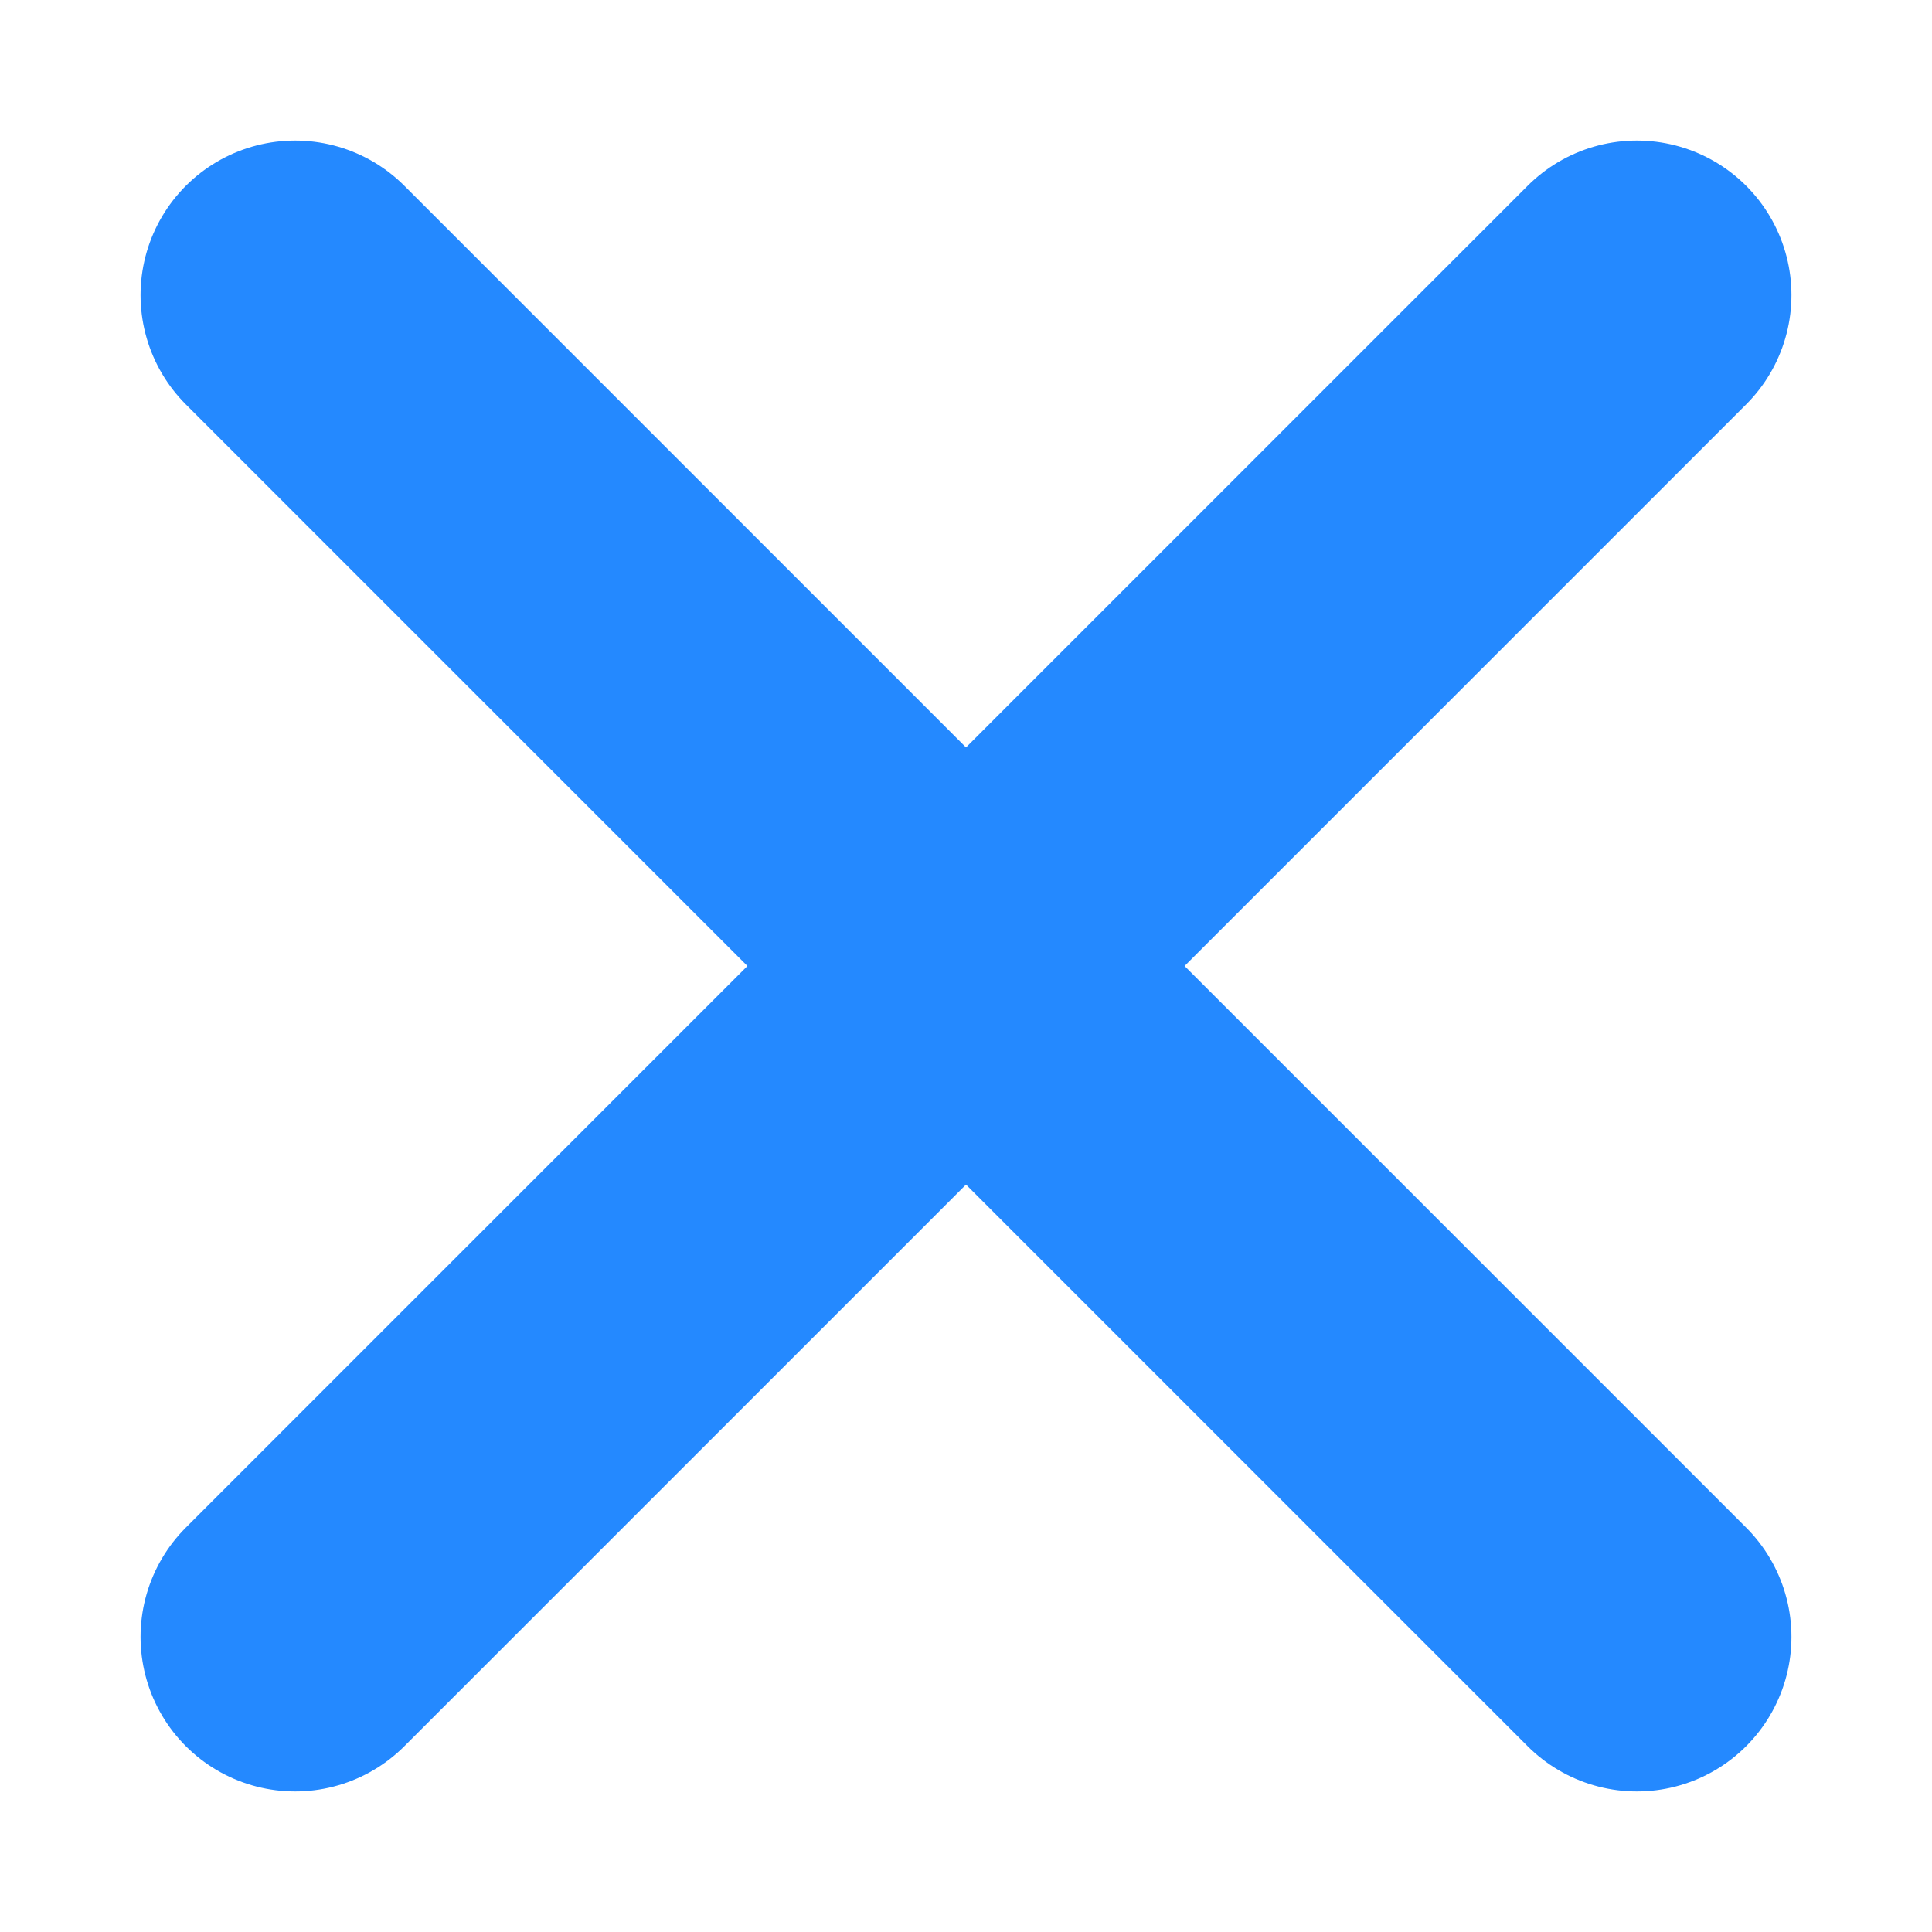
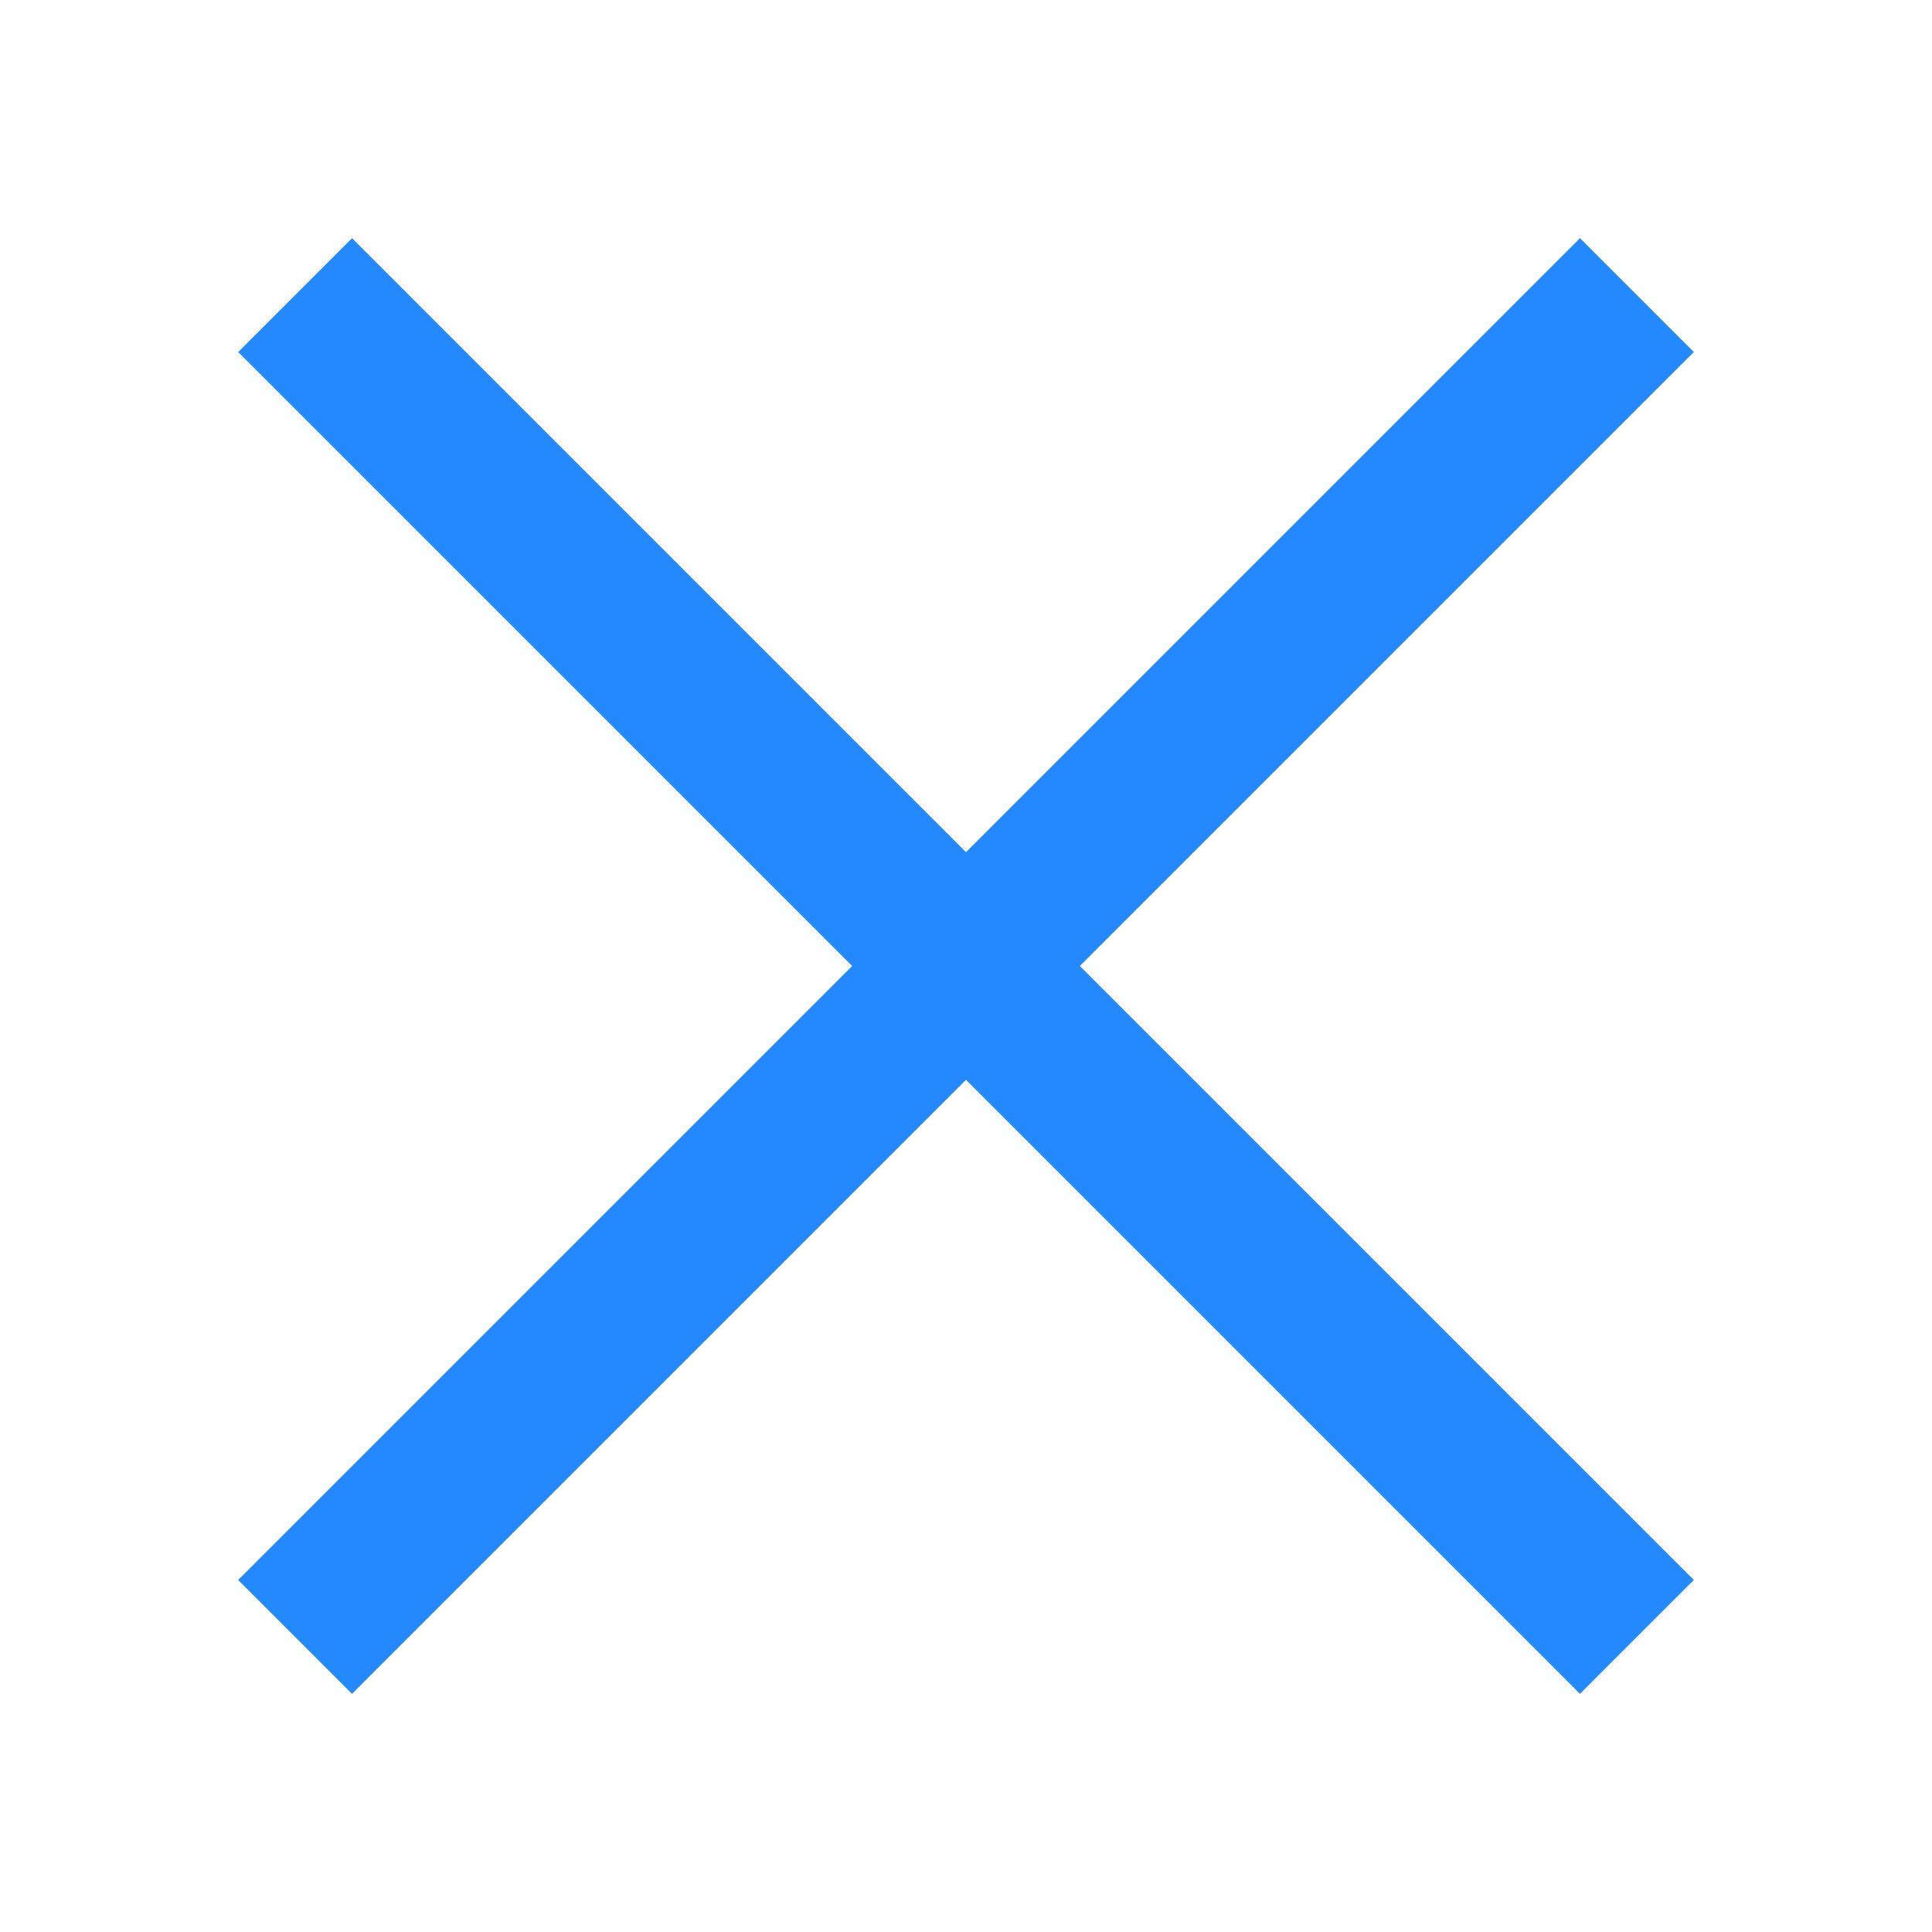
<svg xmlns="http://www.w3.org/2000/svg" width="12" height="12" viewBox="0 0 12 12" fill="none">
-   <path d="M1.833 1.833L6 6M6 6L1.833 10.167M6 6L10.167 1.833M6 6L10.167 10.167" stroke="#2489FF" stroke-width="1.92" stroke-linecap="round" stroke-linejoin="round" />
+   <path d="M1.833 1.833L6 6M6 6L1.833 10.167M6 6L10.167 1.833M6 6L10.167 10.167" stroke="#2489FF" strokeWidth="1.92" strokeLinecap="round" strokeLinejoin="round" />
</svg>
